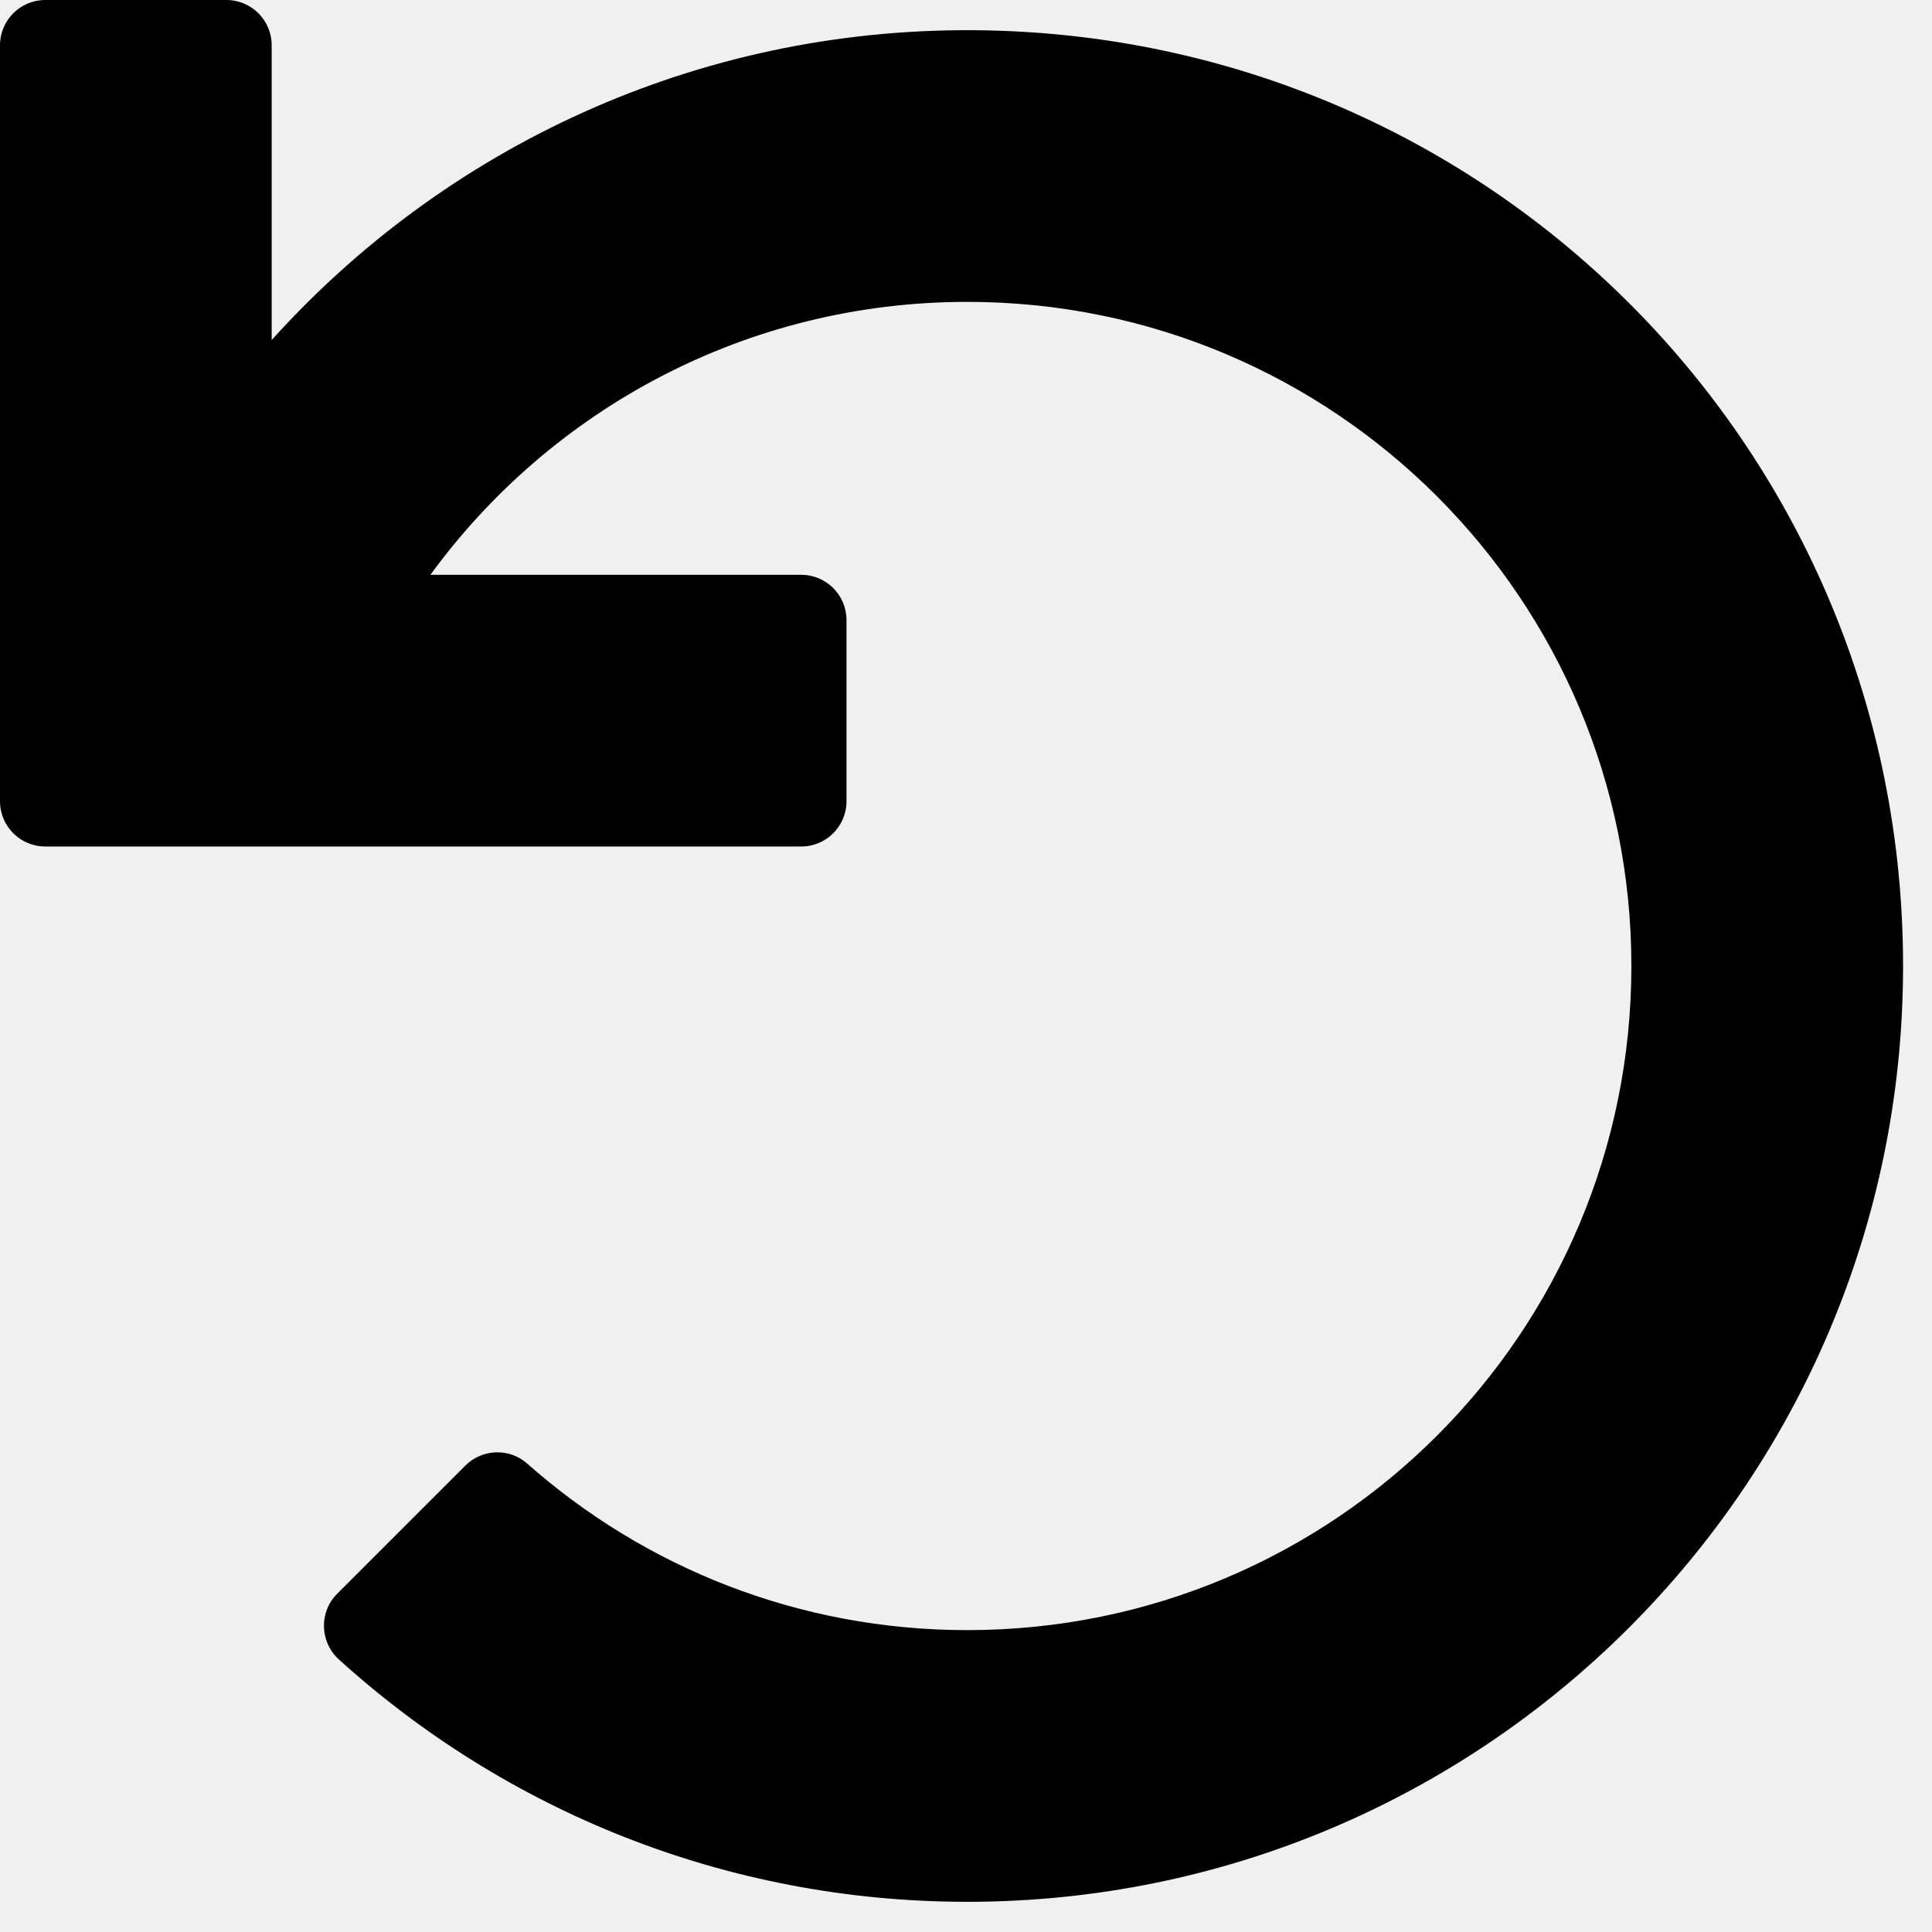
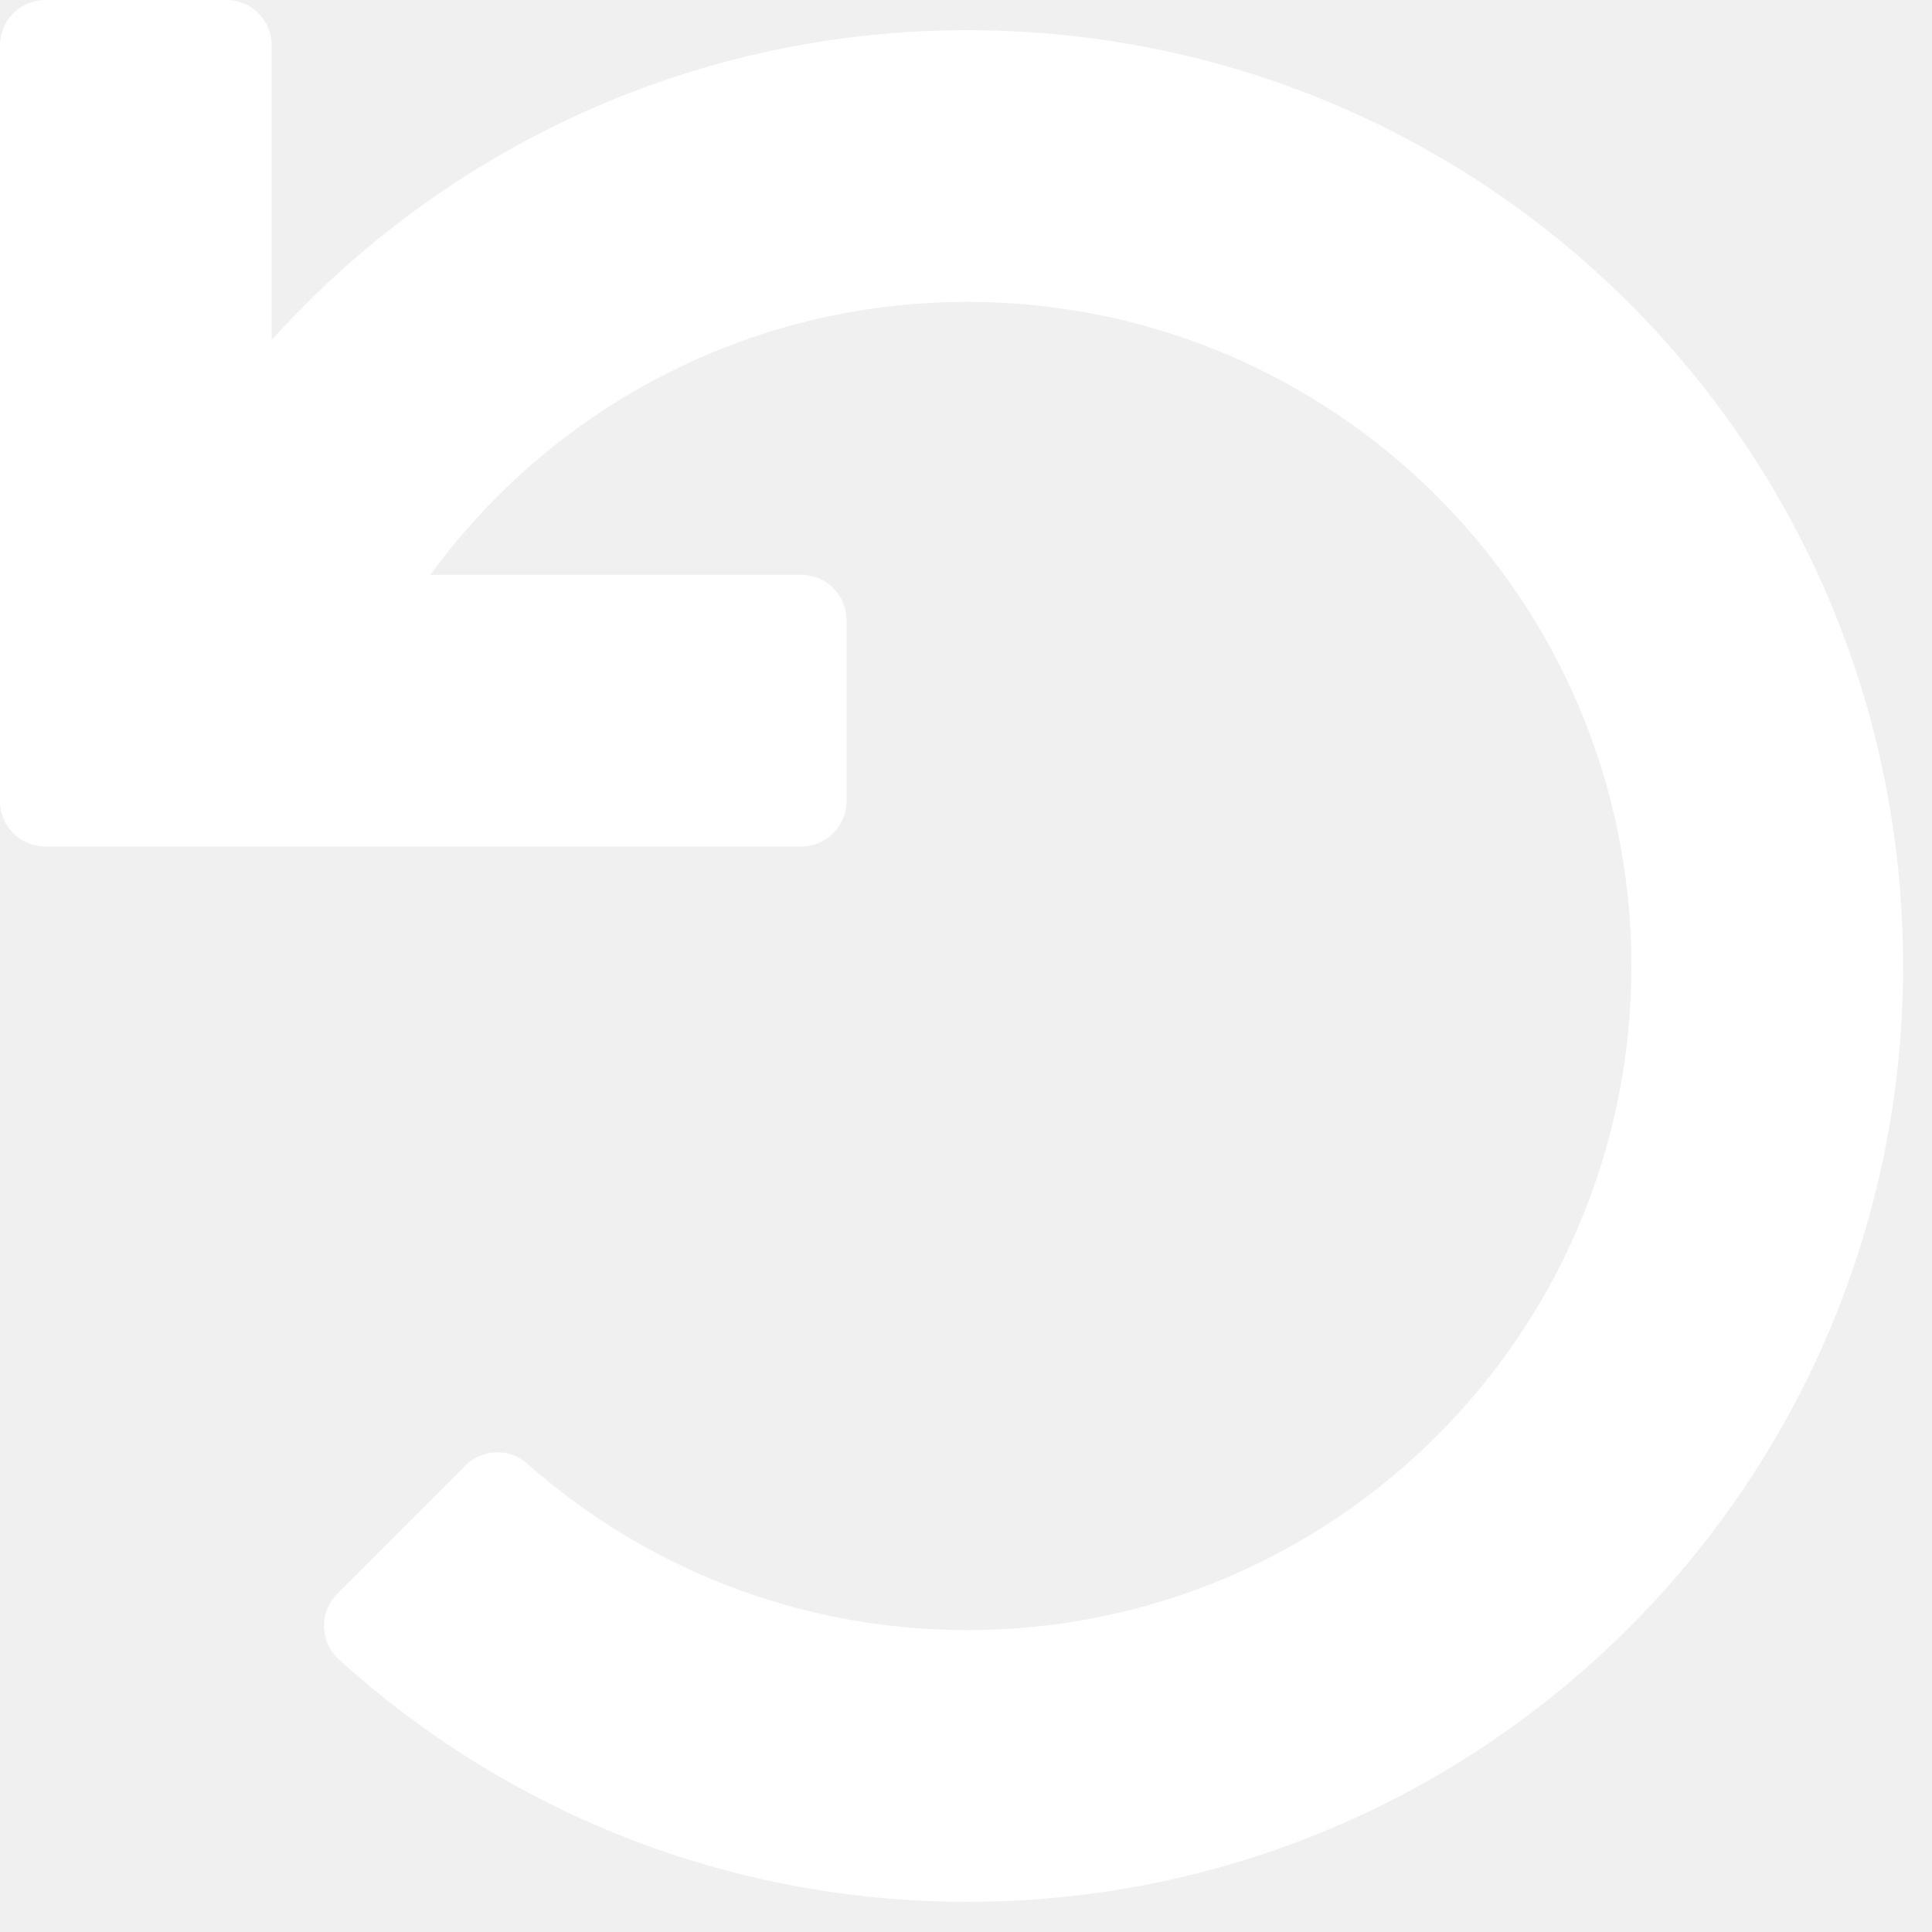
<svg xmlns="http://www.w3.org/2000/svg" aria-hidden="true" focusable="false" data-prefix="fas" data-icon="undo" class="svg-inline--fa fa-undo fa-w-16" role="img" viewBox="0 0 512 512">
-   <path fill="currentColor" d="M212.333 224.333H12c-6.627 0-12-5.373-12-12V12C0 5.373 5.373 0 12 0h48c6.627 0 12 5.373 12 12v78.112C117.773 39.279 184.26 7.47 258.175 8.007c136.906.994 246.448 111.623 246.157 248.532C504.041 393.258 393.12 504 256.333 504c-64.089 0-122.496-24.313-166.51-64.215-5.099-4.622-5.334-12.554-.467-17.42l33.967-33.967c4.474-4.474 11.662-4.717 16.401-.525C170.76 415.336 211.58 432 256.333 432c97.268 0 176-78.716 176-176 0-97.267-78.716-176-176-176-58.496 0-110.28 28.476-142.274 72.333h98.274c6.627 0 12 5.373 12 12v48c0 6.627-5.373 12-12 12z" />
+   <path fill="white" d="M212.333 224.333H12c-6.627 0-12-5.373-12-12V12C0 5.373 5.373 0 12 0h48c6.627 0 12 5.373 12 12v78.112C117.773 39.279 184.26 7.47 258.175 8.007c136.906.994 246.448 111.623 246.157 248.532C504.041 393.258 393.12 504 256.333 504c-64.089 0-122.496-24.313-166.51-64.215-5.099-4.622-5.334-12.554-.467-17.42l33.967-33.967c4.474-4.474 11.662-4.717 16.401-.525C170.76 415.336 211.58 432 256.333 432c97.268 0 176-78.716 176-176 0-97.267-78.716-176-176-176-58.496 0-110.28 28.476-142.274 72.333h98.274c6.627 0 12 5.373 12 12v48c0 6.627-5.373 12-12 12z" />
</svg>
